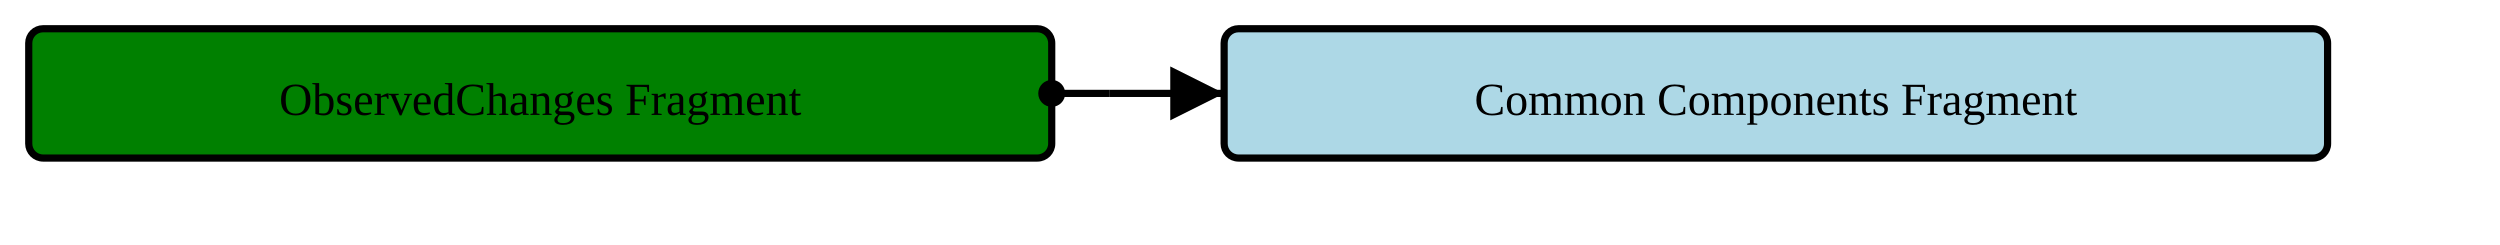
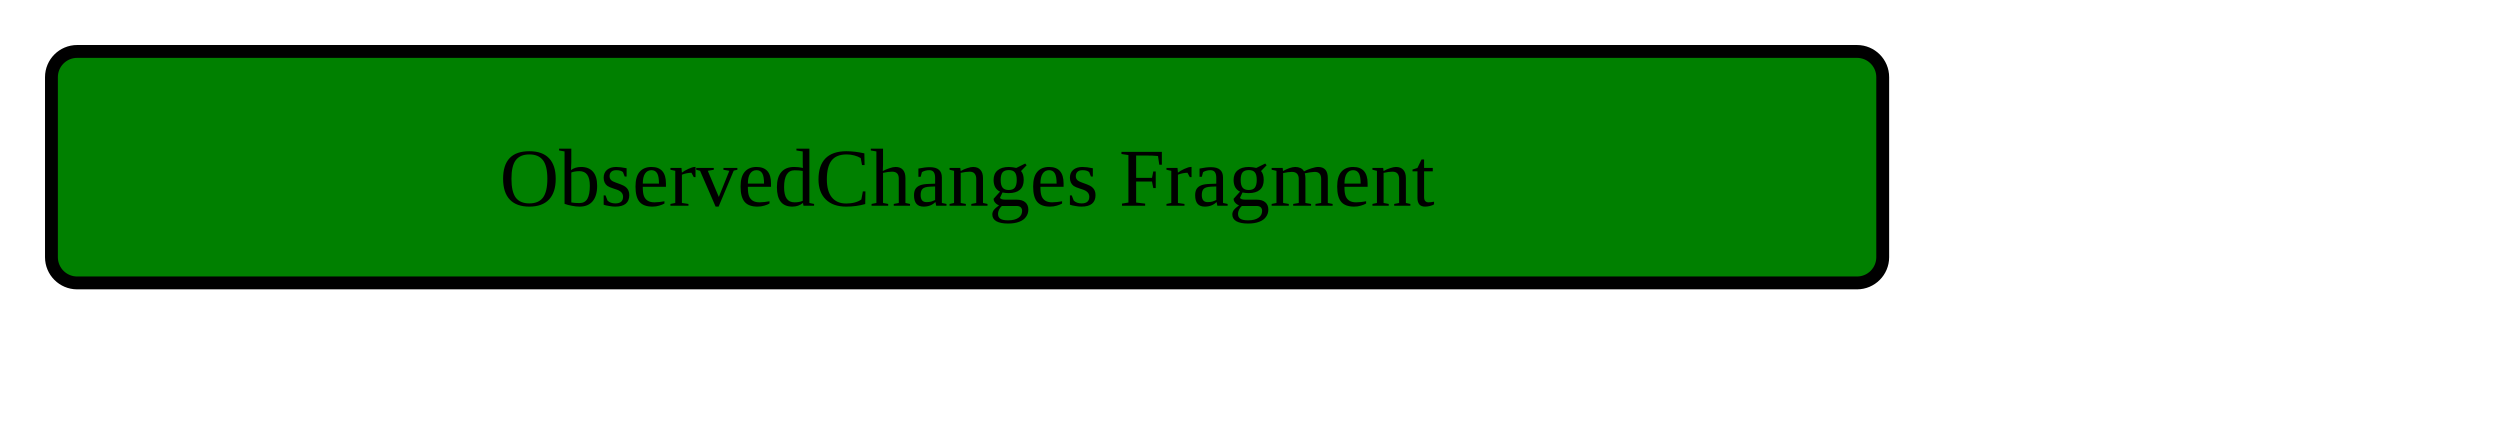
- <svg xmlns="http://www.w3.org/2000/svg" version="1.1" width="652.5" height="63.75">
+ <svg xmlns="http://www.w3.org/2000/svg" version="1.1" width="364.5" height="63.75">
  <defs>
    <marker id="arrowStart" markerWidth="3.75" markerHeight="3.75" markerUnits="px" refX="1.875" refY="1.875">
      <circle fill="Black" stroke-width="0" cx="1.875" cy="1.875" r="1.875" />
    </marker>
    <marker id="arrowEnd" markerWidth="7.5" markerHeight="7.5" markerUnits="px" refX="7.5" refY="3.75">
      <polygon fill="Black" stroke-width="0" points="0 0 7.5 3.75 0 7.5" />
    </marker>
  </defs>
  <g>
    <g transform="translate(7.5 7.5)">
      <rect fill="Green" stroke="Black" stroke-width="1.875" x="0" y="0" width="267" height="33.75" rx="3.75" ry="3.75" />
      <text x="133.5" y="22.5" text-anchor="middle">ObservedChanges Fragment</text>
    </g>
-     <line stroke="Black" stroke-width="1.875" marker-end="url(#arrowEnd)" x1="289.5" y1="24.375" x2="319.5" y2="24.375" />
-     <line stroke="Black" stroke-width="1.875" marker-start="url(#arrowStart)" x1="274.5" y1="24.375" x2="289.5" y2="24.375" />
-     <line stroke="Black" stroke-width="1.875" x1="289.5" y1="24.375" x2="289.5" y2="24.375" />
-   </g>
-   <g>
-     <g transform="translate(319.5 7.5)">
-       <rect fill="LightBlue" stroke="Black" stroke-width="1.875" x="0" y="0" width="288" height="33.75" rx="3.75" ry="3.75" />
-       <a href="./StructureDefinition-CommonComponentsFragment.html" target="_top">
-         <text x="144" y="22.5" text-anchor="middle">Common Components Fragment</text>
-       </a>
-     </g>
  </g>
</svg>
